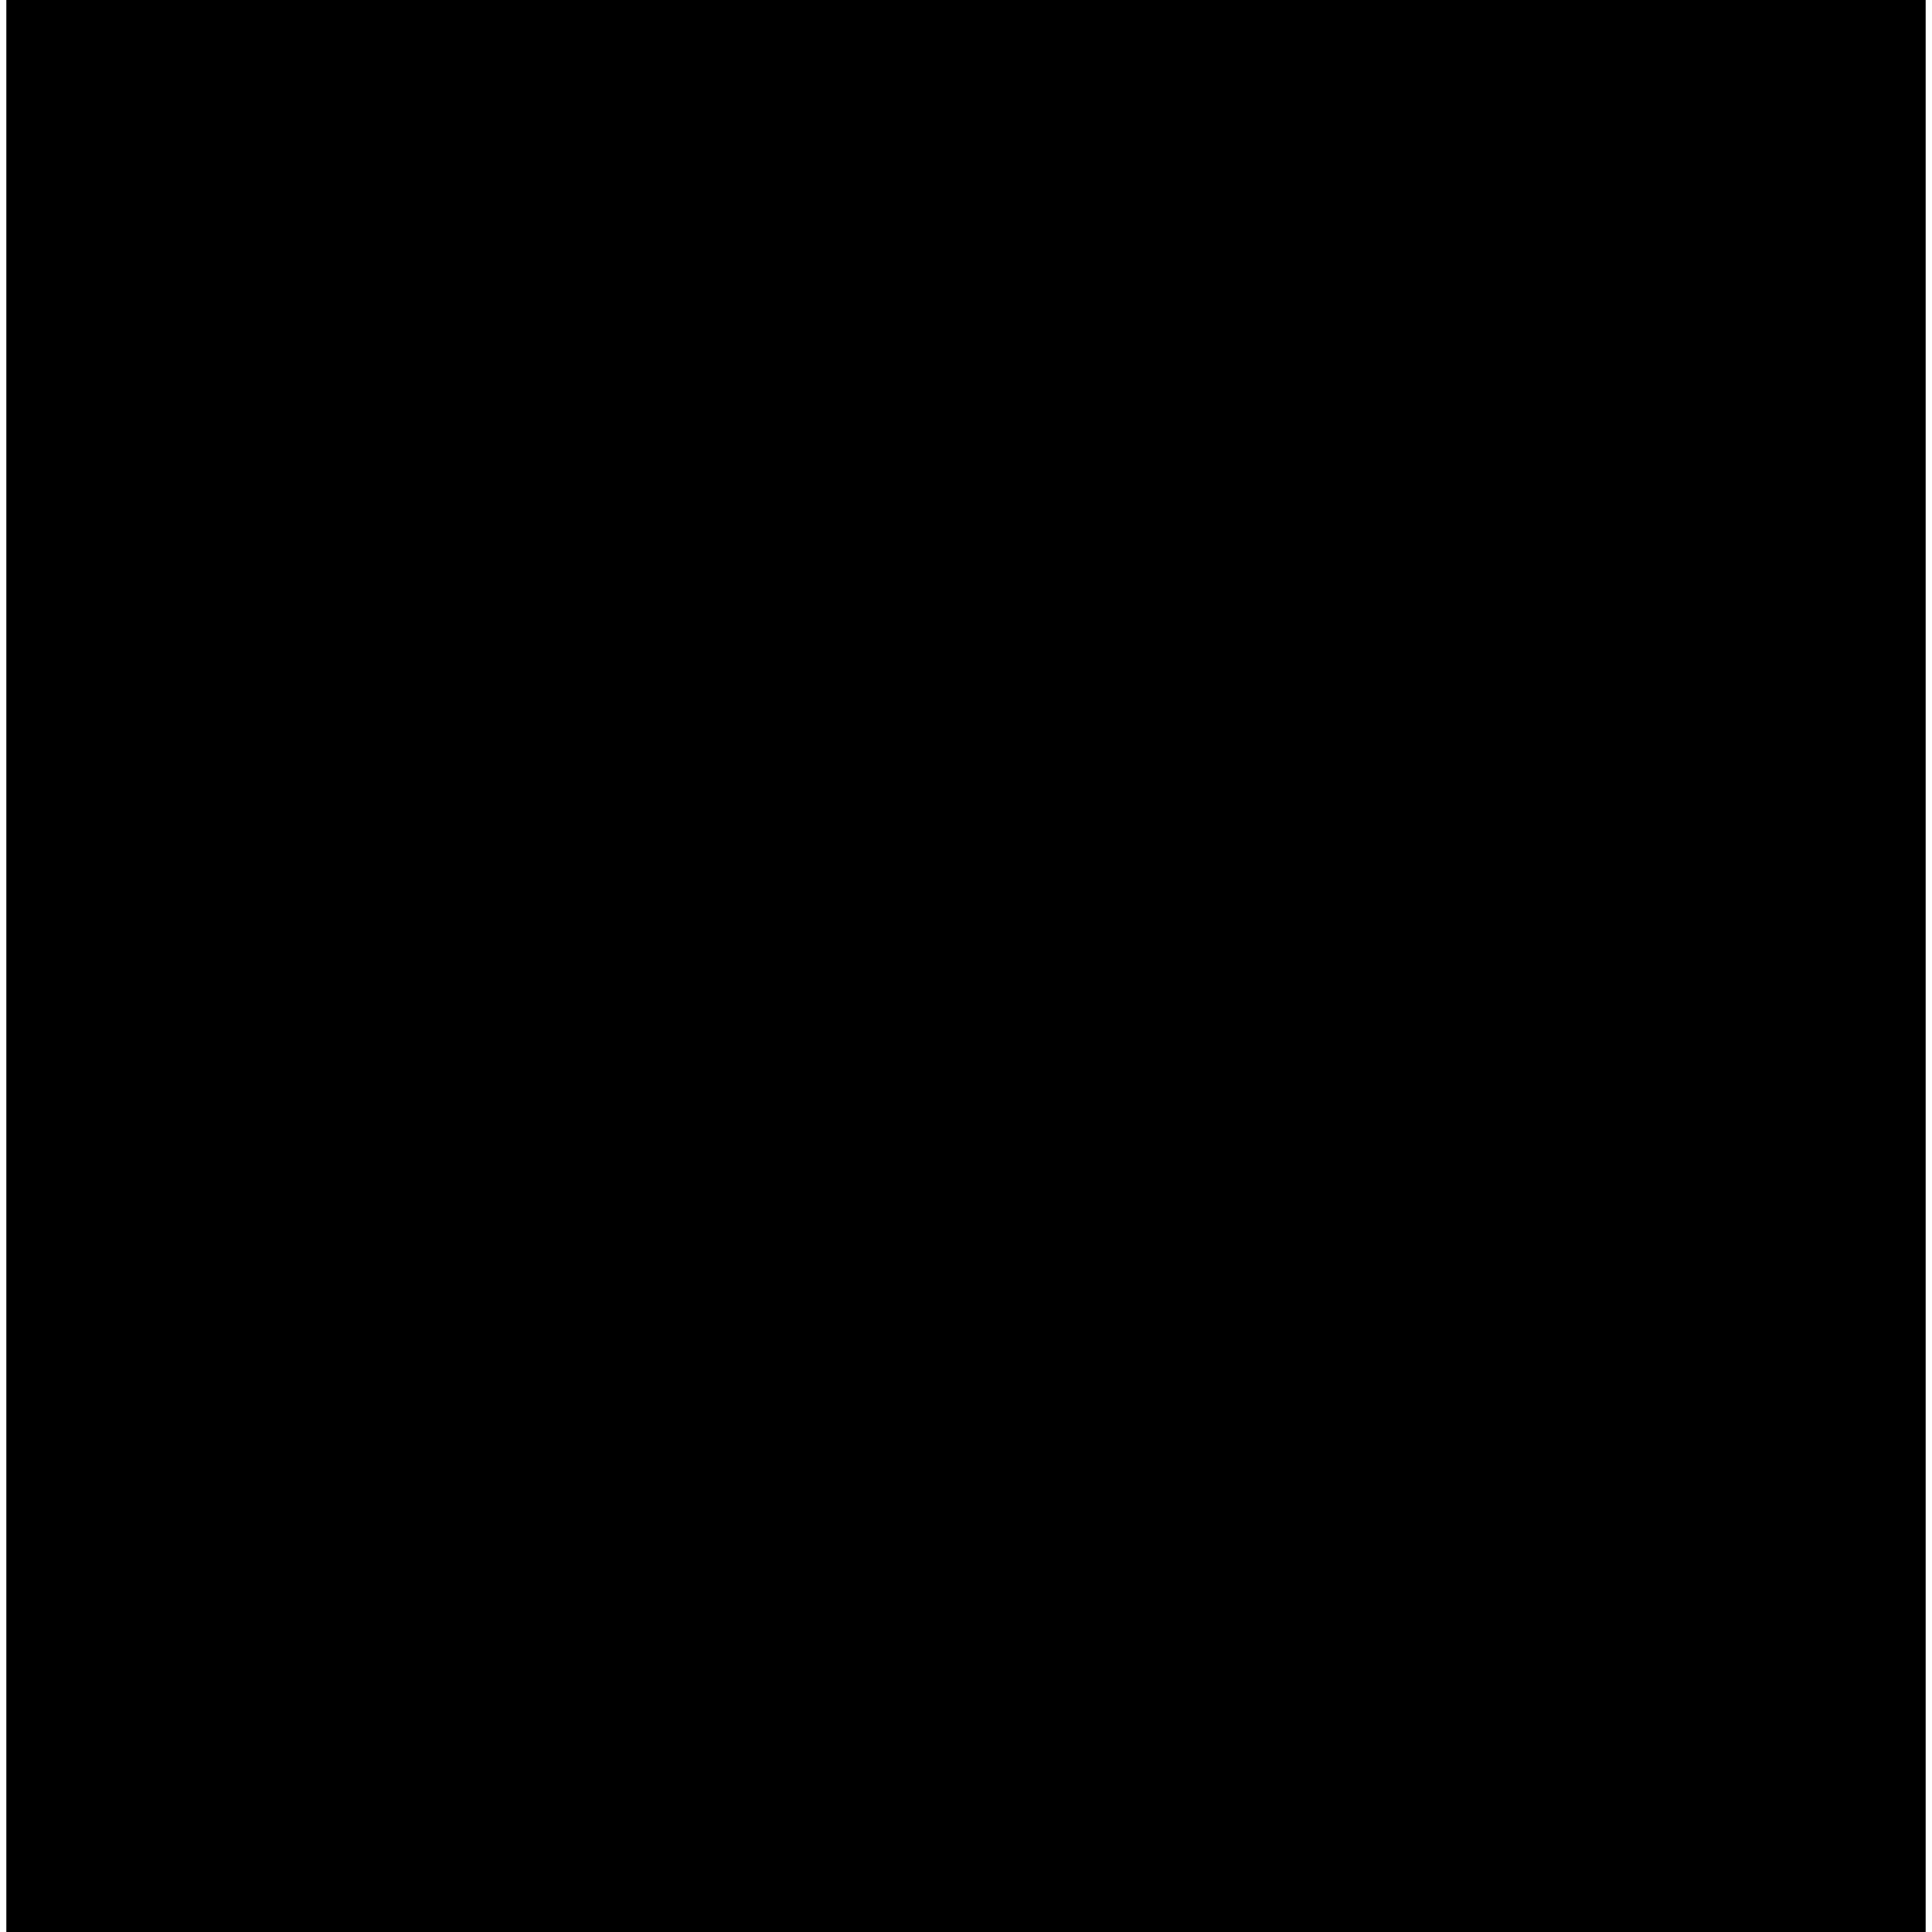
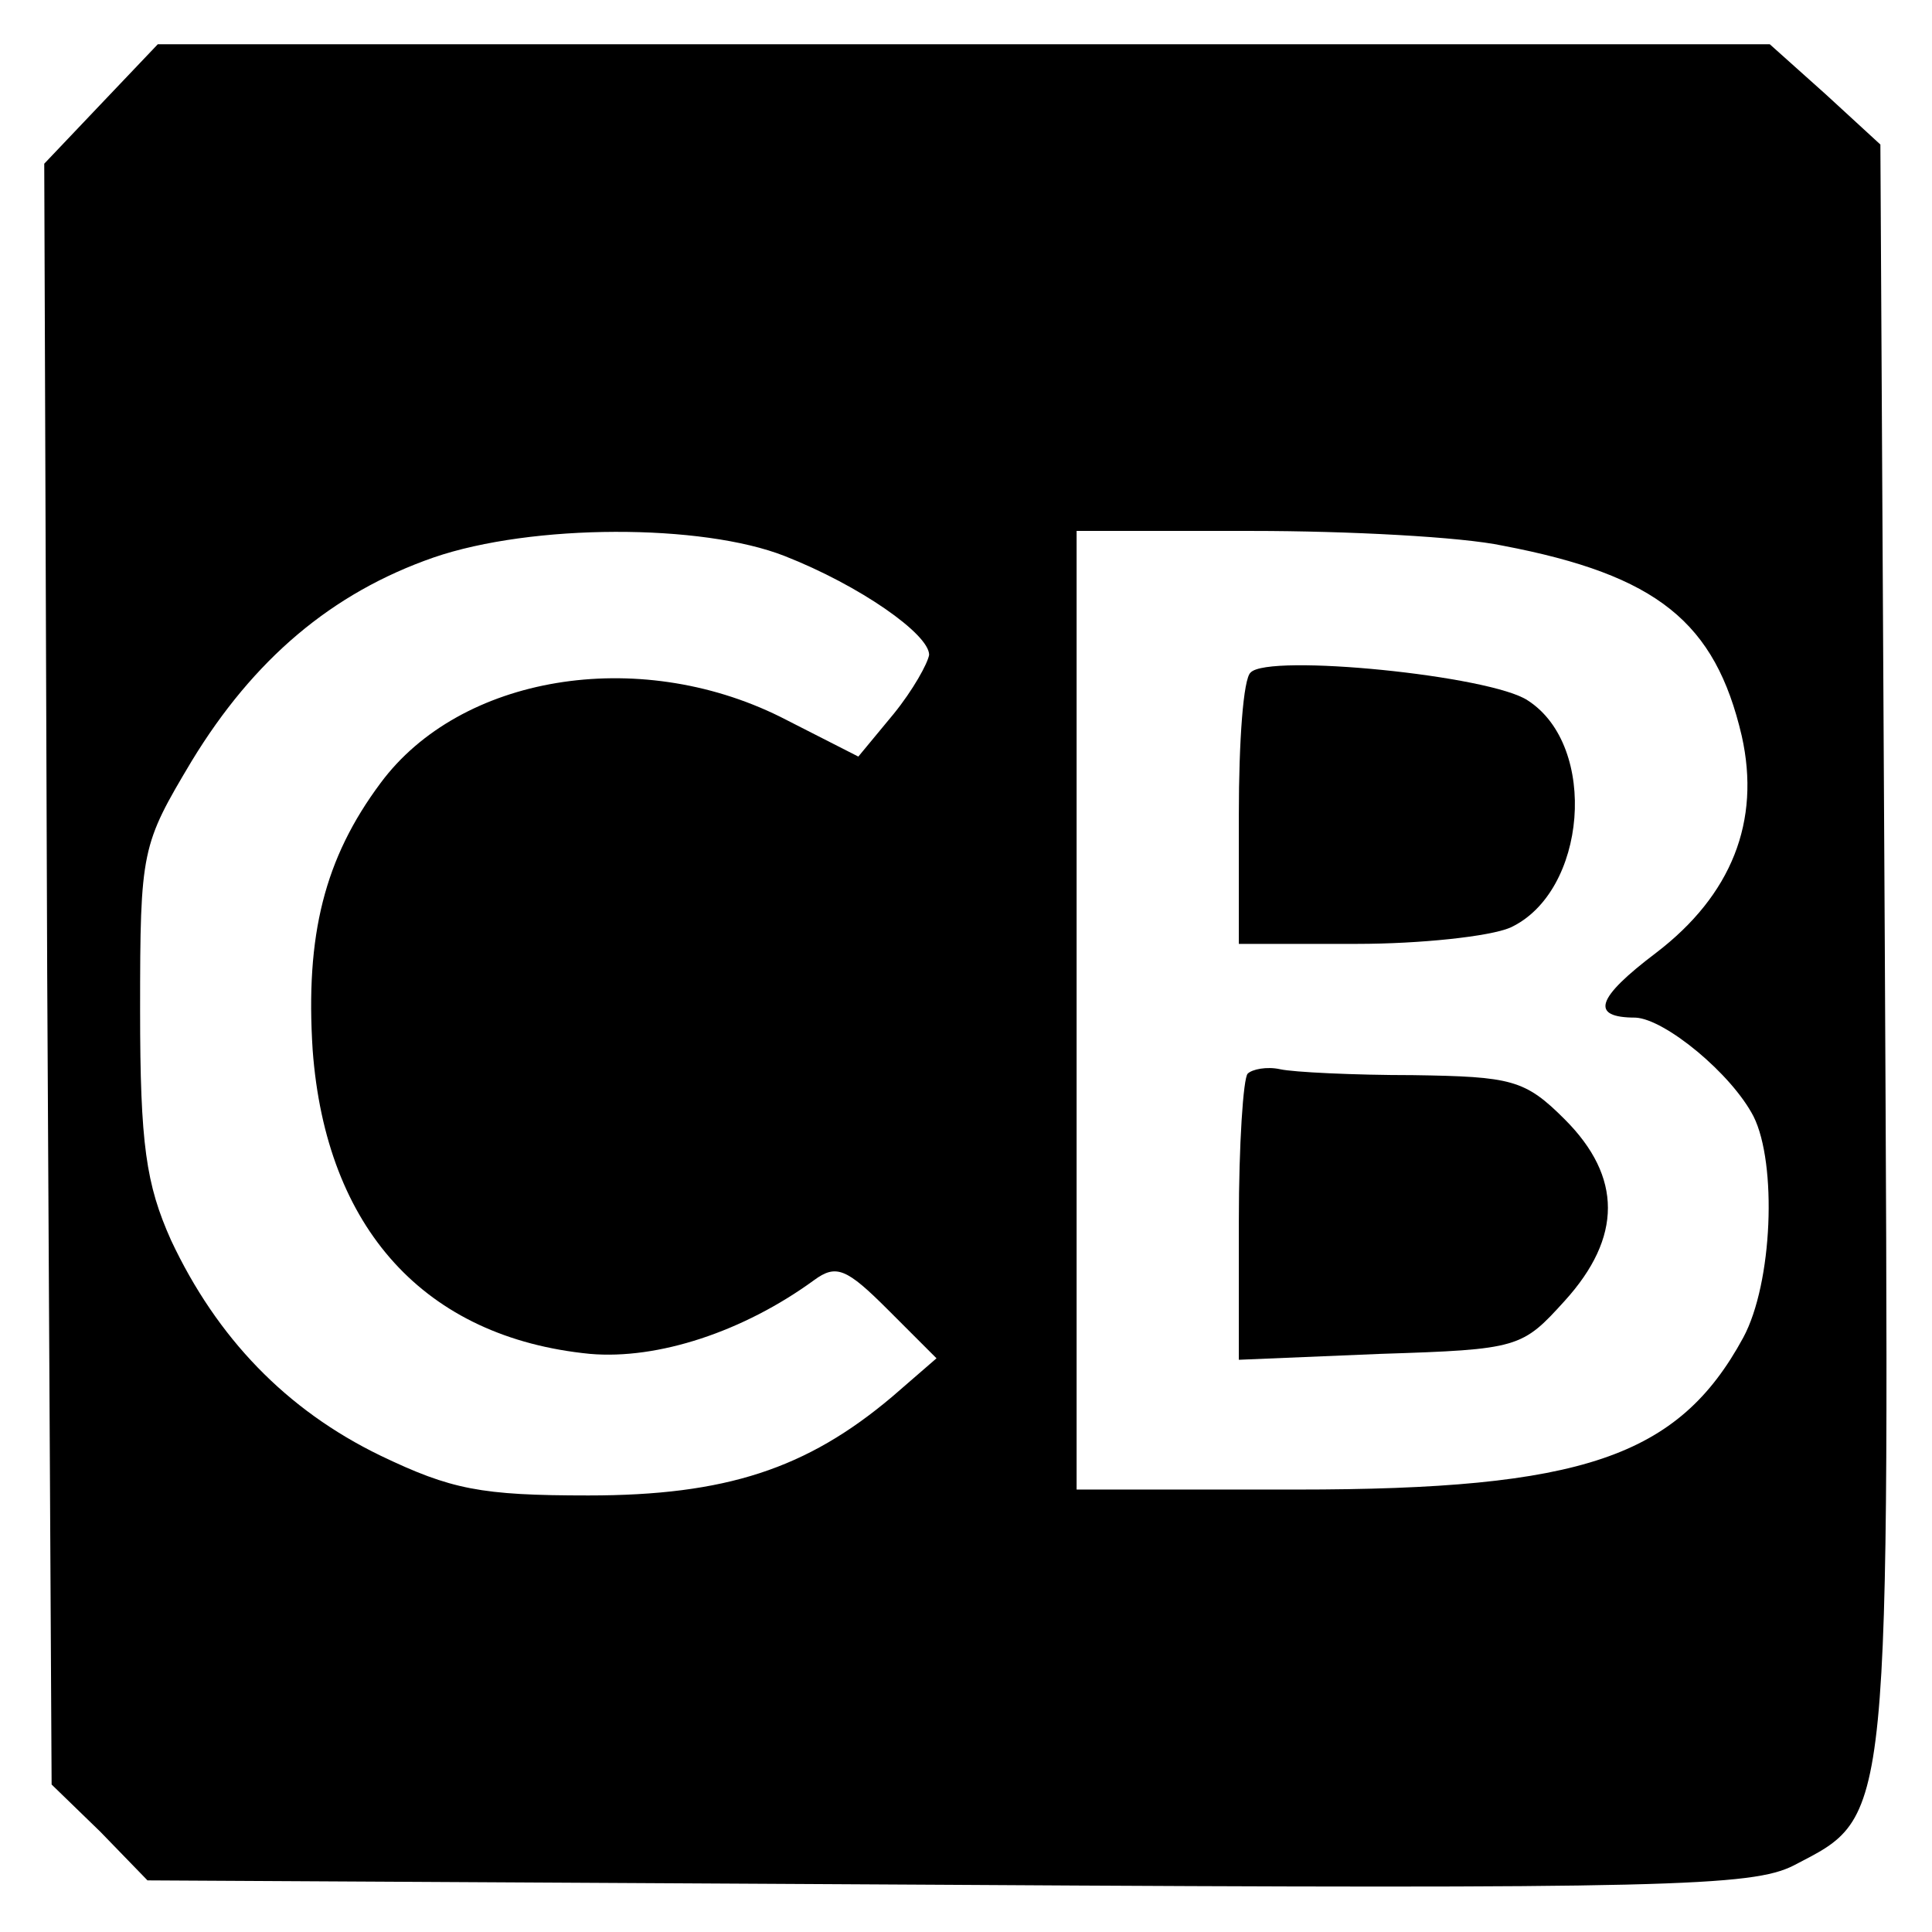
- <svg xmlns="http://www.w3.org/2000/svg" version="1.0" width="610pt" height="610pt" viewBox="0 0 610 610" preserveAspectRatio="xMidYMid meet">
-   <g transform="translate(0,610) scale(0.1,-0.1)" fill="#000000" stroke="none">
-     <path d="M20 3050 l0 -3050 3030 0 3030 0 0 3050 0 3050 -3030 0 -3030 0 0 -3050z" />
+ <svg xmlns="http://www.w3.org/2000/svg" version="1.0" width="131pt" height="131pt" viewBox="0 0 131 131" preserveAspectRatio="xMidYMid meet">
+   <g transform="translate(0,131) scale(0.1,-0.1)" fill="#000000" stroke="none">
+     <path d="M68 1239 l-38 -40 2 -549 3 -550 33 -32 32 -33 543 -3 c489 -3 545 -1 573 13 67 35 65 21 62 623 l-3 544 -37 34 -38 34 -546 0 -547 0 -39 -41z m464 -306 c51 -20 98 -53 98 -67 -1 -6 -11 -24 -24 -40 l-24 -29 -53 27 c-97 48 -217 28 -271 -45 -38 -51 -51 -103 -46 -181 9 -121 76 -195 188 -206 46 -4 104 15 152 50 15 11 22 8 50 -20 l33 -33 -30 -26 c-58 -49 -113 -67 -206 -67 -73 0 -93 4 -141 27 -64 31 -111 80 -142 146 -17 38 -21 65 -21 156 0 109 1 112 35 169 42 69 95 114 164 138 67 23 182 23 238 1z m487 7 c105 -20 144 -52 162 -129 13 -58 -7 -108 -58 -147 -41 -31 -45 -44 -14 -44 20 -1 65 -38 80 -67 16 -32 13 -113 -7 -150 -44 -81 -109 -103 -303 -103 l-149 0 0 325 0 325 119 0 c65 0 142 -4 170 -10z" />
+     <path d="M848 854 c-5 -4 -8 -47 -8 -96 l0 -88 80 0 c43 0 90 5 104 11 52 24 60 123 12 154 -25 17 -176 32 -188 19z" />
+     <path d="M846 582 c-3 -3 -6 -48 -6 -100 l0 -94 96 4 c94 3 96 4 125 36 39 43 39 84 0 123 -27 27 -36 29 -103 30 -40 0 -81 2 -90 4 -9 2 -19 0 -22 -3z" />
  </g>
</svg>
